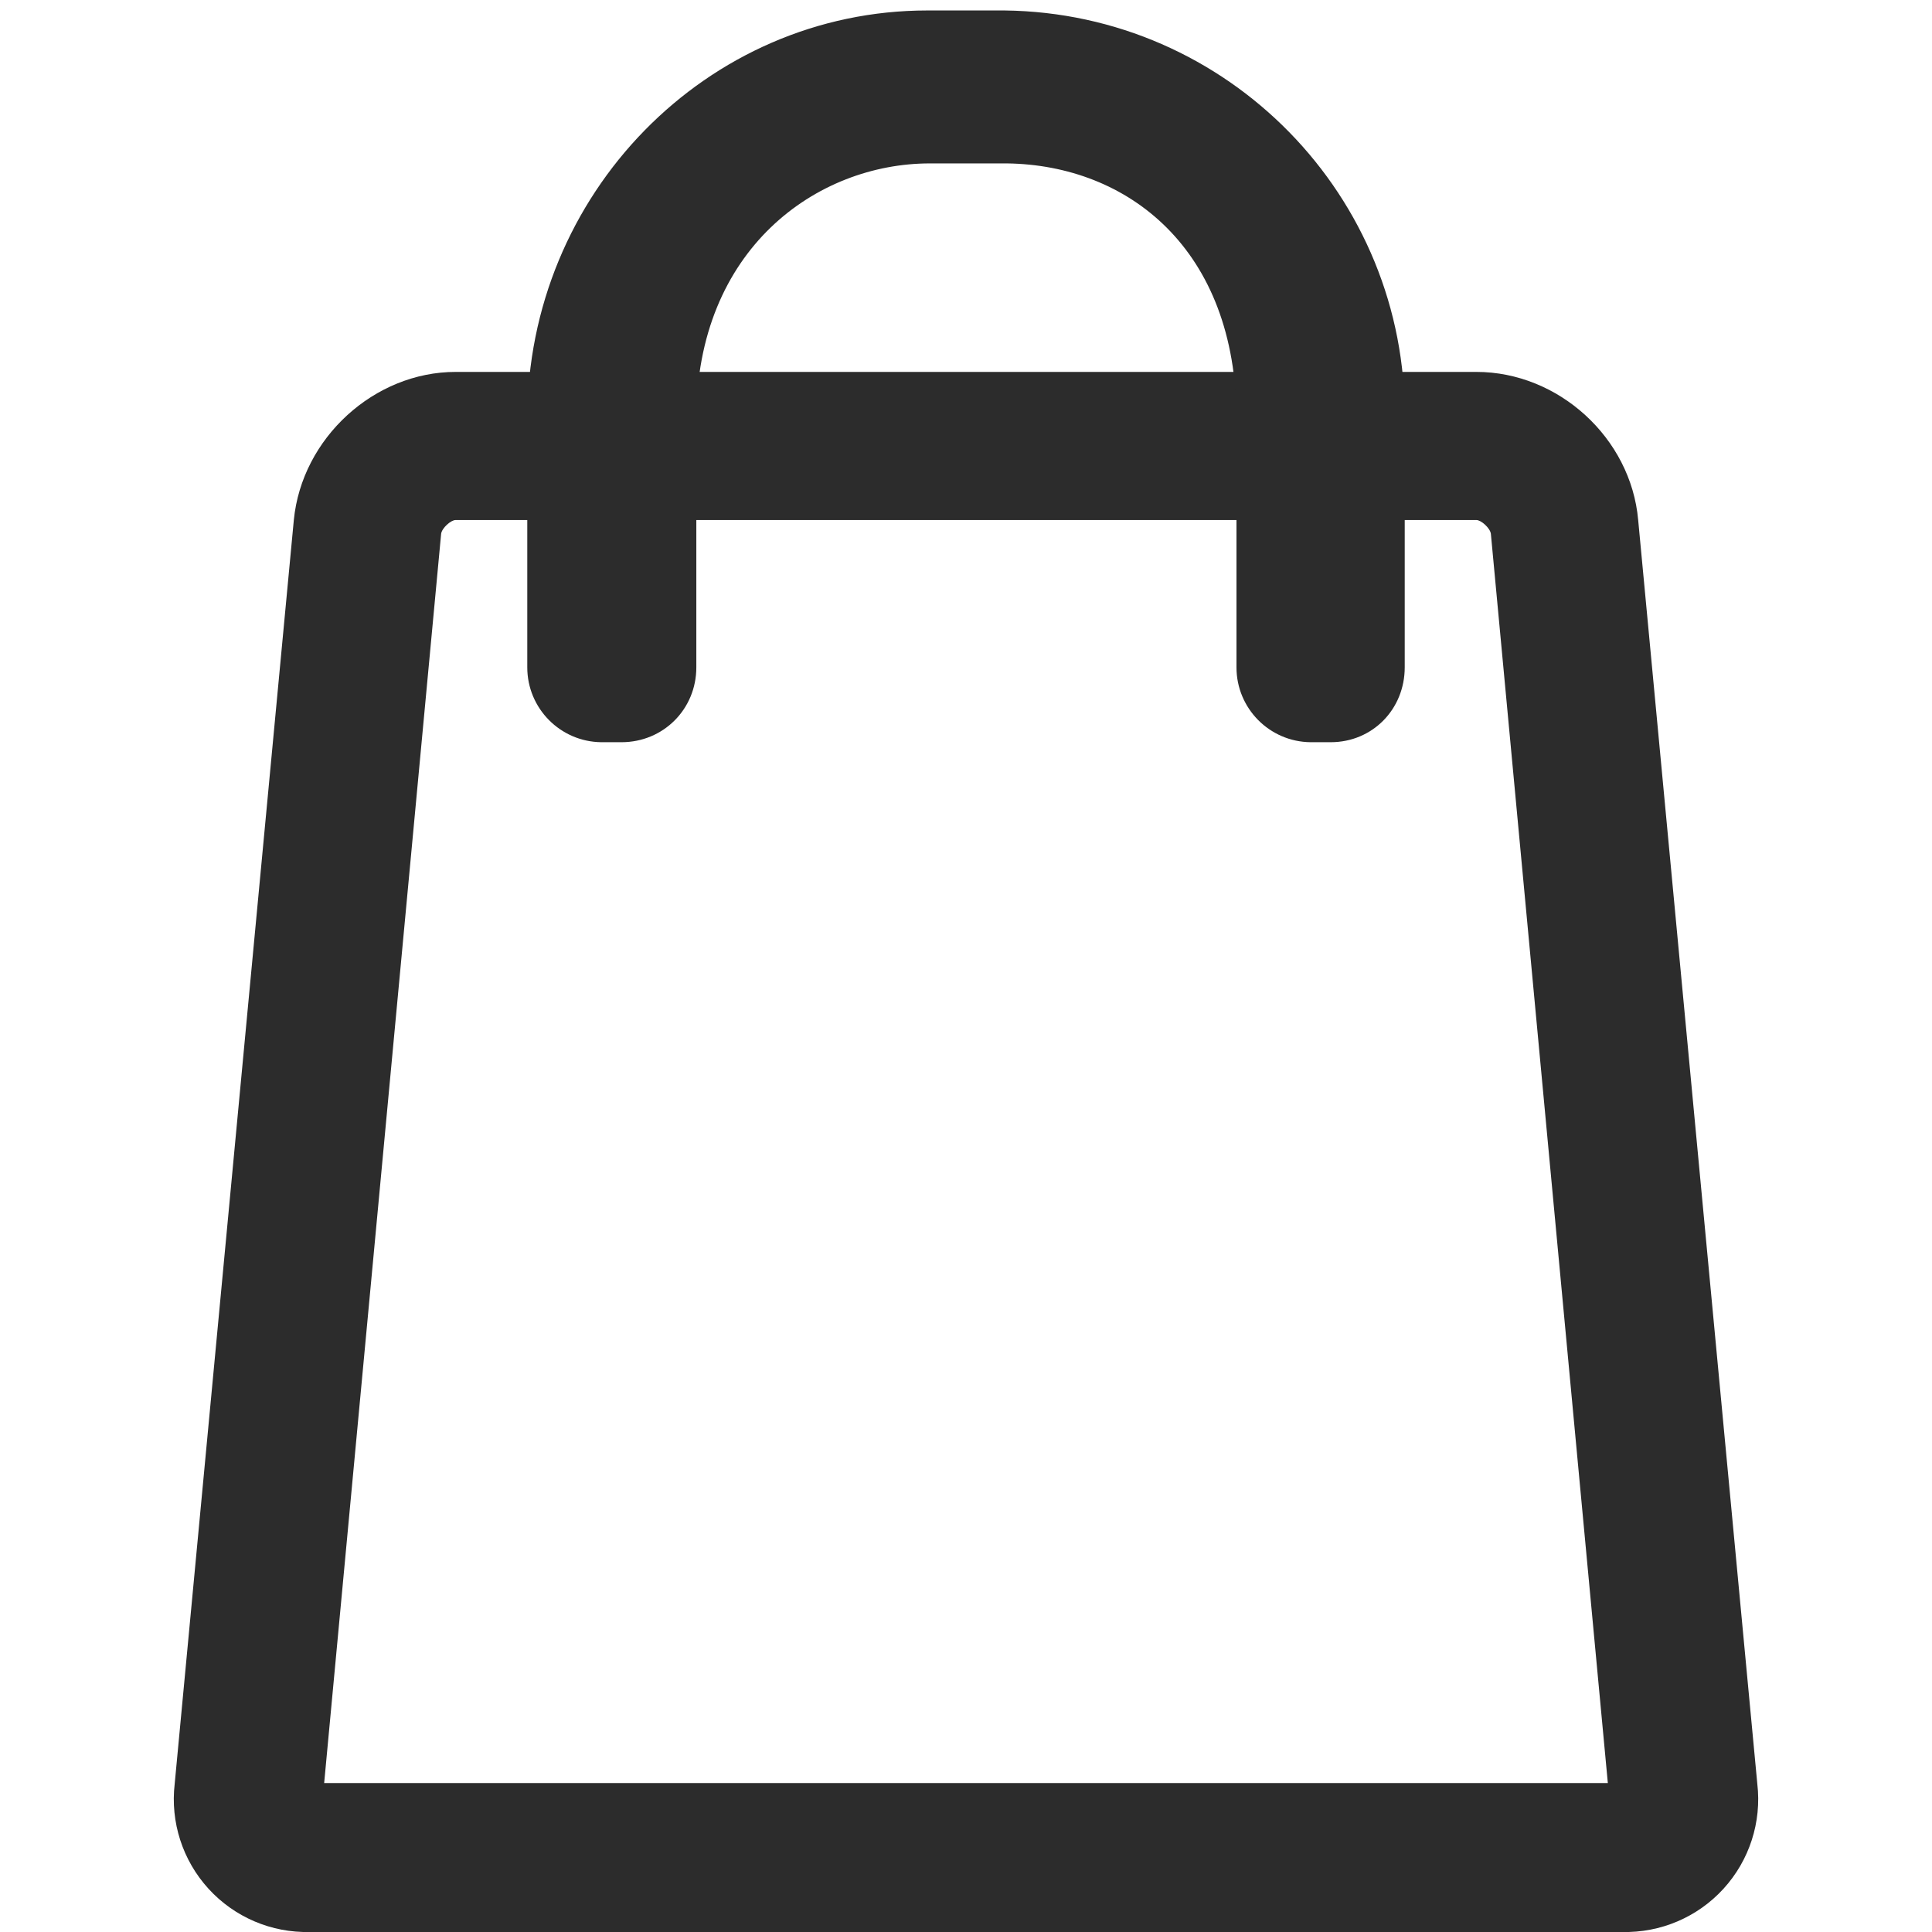
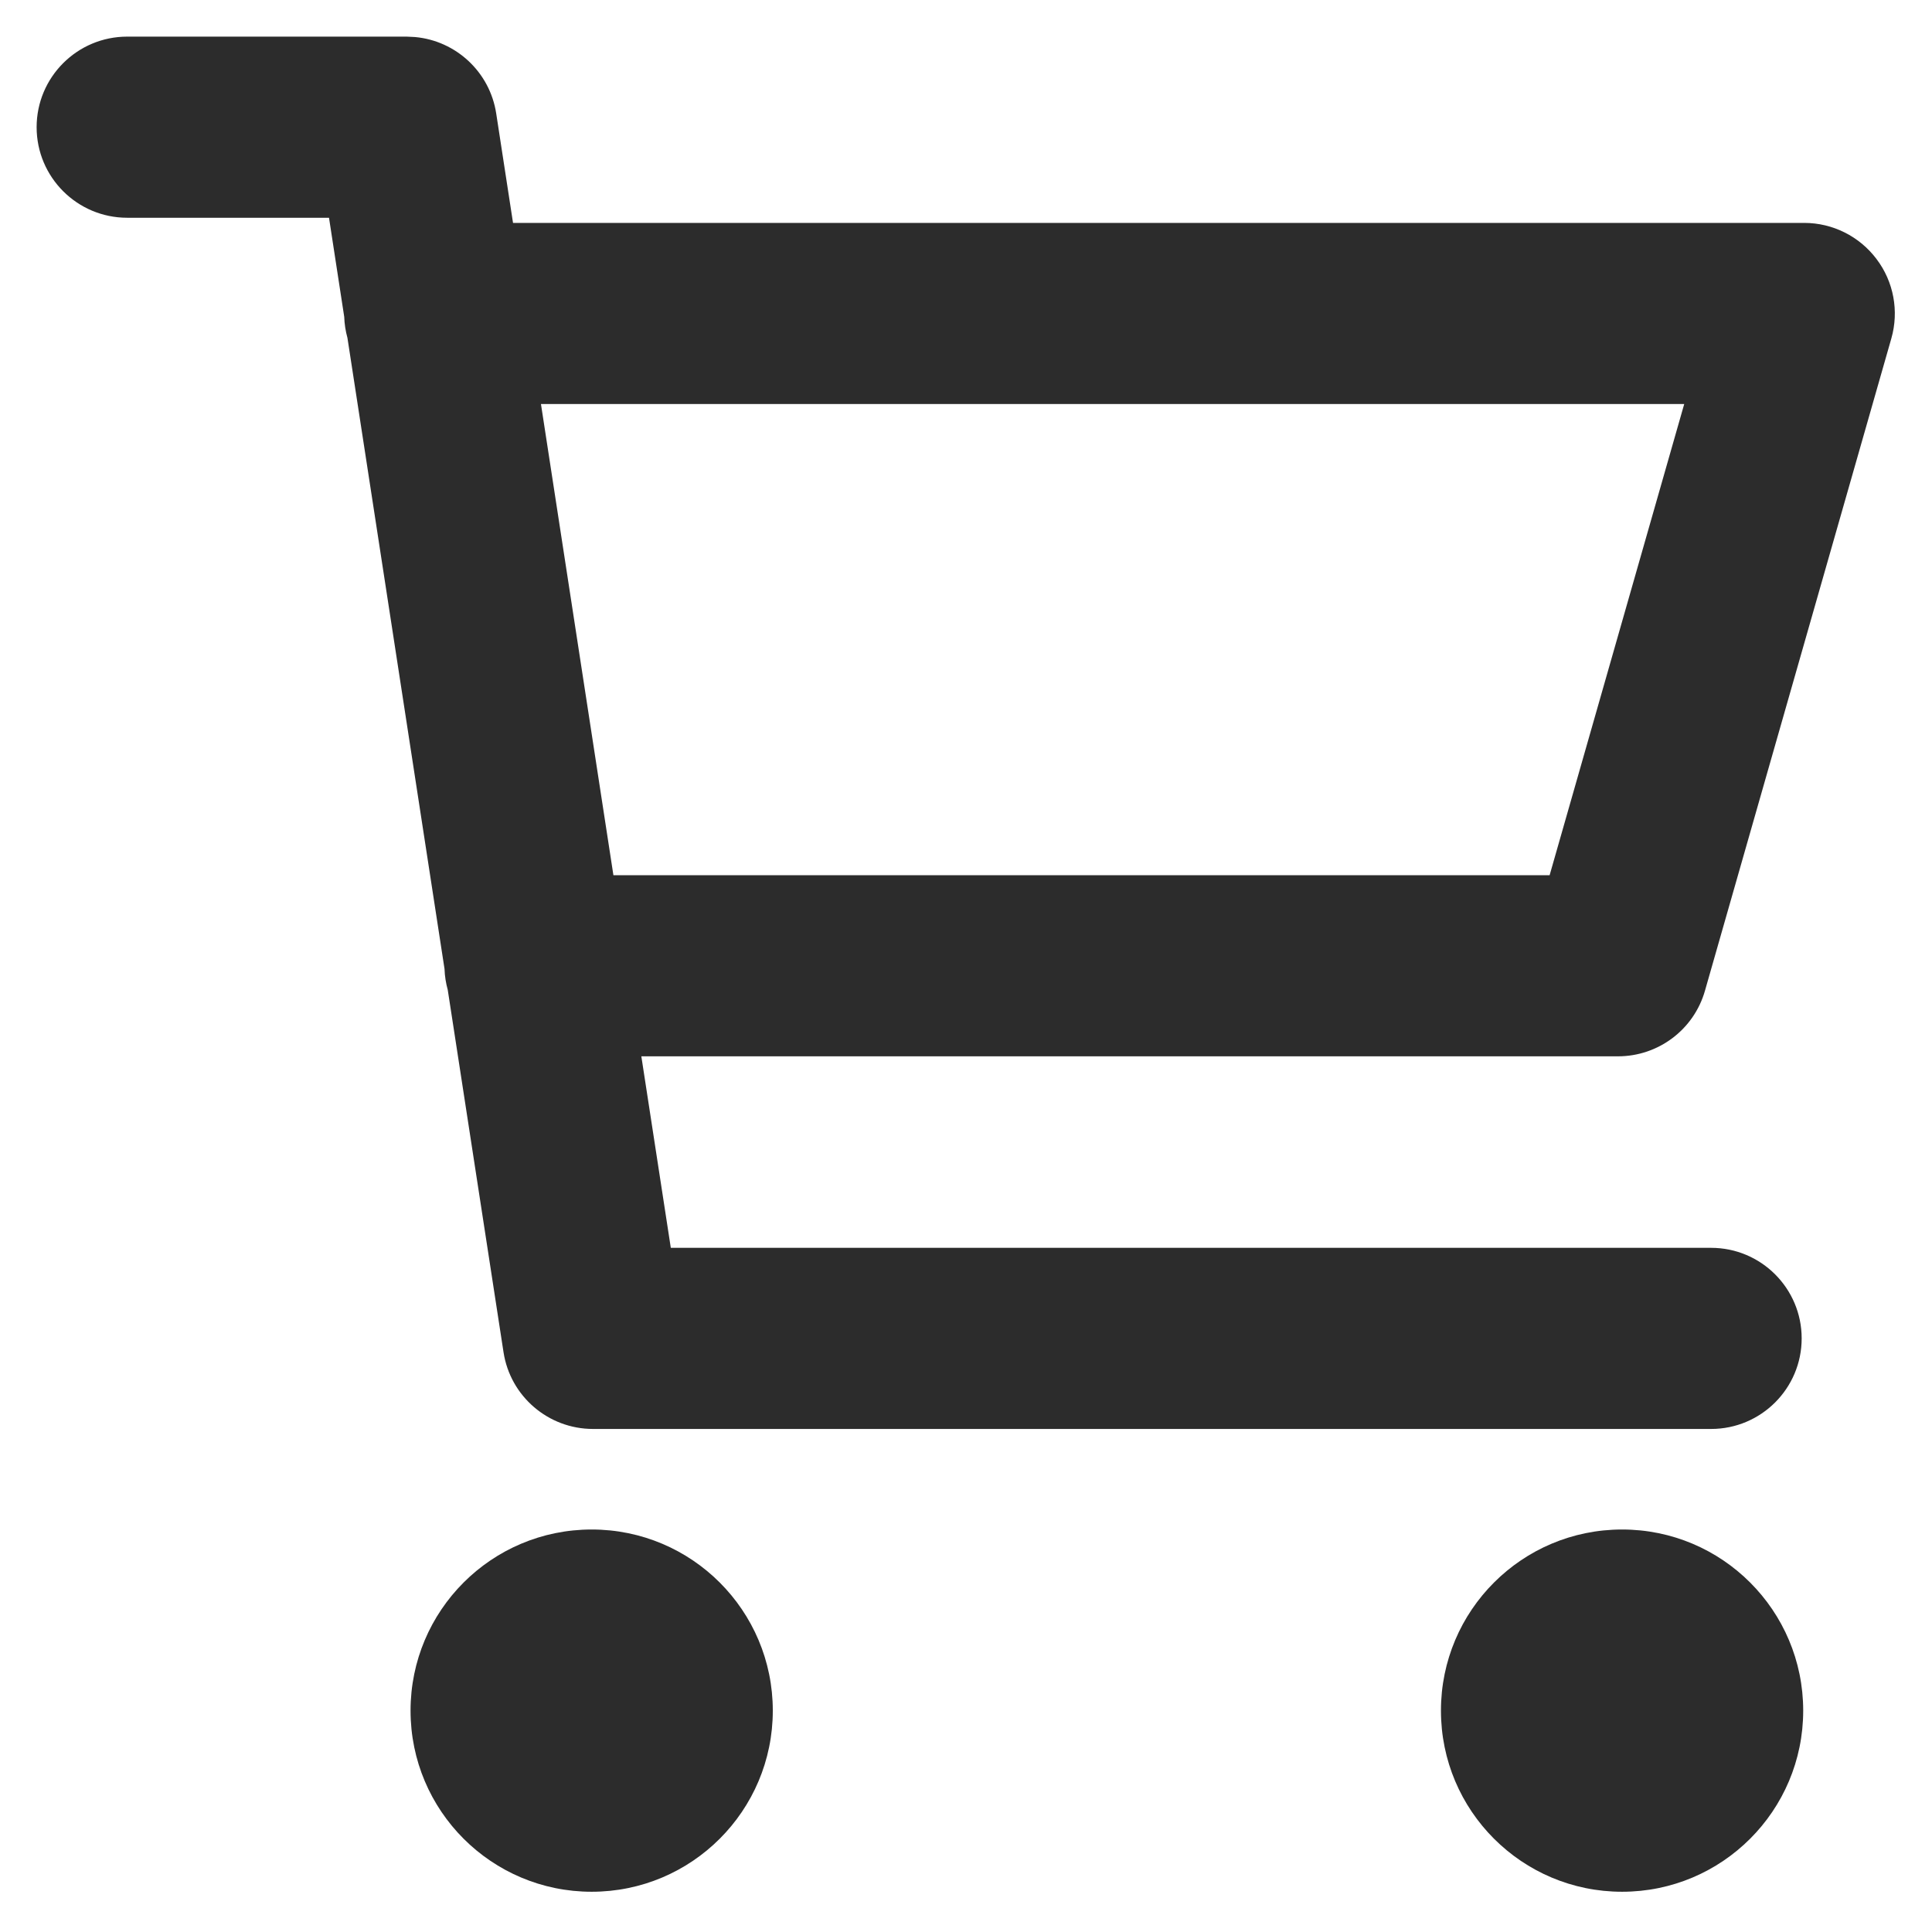
- <svg xmlns="http://www.w3.org/2000/svg" width="24" height="24" viewBox="0 0 24 24">
-   <path fill="#2C2C2C" fill-rule="nonzero" d="M4.01 22.33c0-.06-.1-.18-.16-.18h16.3c-.07 0-.17.11-.16.18l-1.47-15.7c-.01-.07-.12-.17-.18-.17H5.66c-.06 0-.17.1-.18.17l-1.47 15.7zM5.66 4.62h12.68c1.02 0 1.92.82 2.01 1.84l1.48 15.7A1.65 1.65 0 0 1 20.15 24H3.85a1.65 1.65 0 0 1-1.68-1.84l1.48-15.7c.1-1.02 1-1.84 2.01-1.84z" />
-   <path fill="#2C2C2C" d="M16.28 9.22a.93.93 0 0 1-.92-.93V5.21c0-2.12-1.35-3.16-2.85-3.18h-.96c-1.4 0-2.9 1.06-2.9 3.18v3.08c0 .52-.41.93-.93.93h-.25a.93.93 0 0 1-.92-.93V5.21c0-2.8 2.23-5.08 4.97-5.08h.96a5.03 5.03 0 0 1 4.97 5.08v3.08c0 .52-.4.93-.92.93h-.25z" />
+ <svg xmlns="http://www.w3.org/2000/svg" width="24" height="24" viewBox="0 0 24 24" fill="none">
+   <path fill="#2C2C2C" d="M5.053 0.455L5.155 0.46C5.665 0.506 6.085 0.895 6.164 1.409L6.373 2.769H22.413C22.766 2.769 23.099 2.936 23.311 3.218C23.524 3.499 23.592 3.865 23.495 4.204L21.18 12.306C21.043 12.789 20.601 13.122 20.099 13.122H7.967L8.333 15.501H21.256C21.877 15.501 22.381 16.005 22.381 16.626C22.381 17.247 21.877 17.751 21.256 17.751H7.367C6.812 17.751 6.339 17.346 6.255 16.798L5.562 12.296C5.539 12.213 5.525 12.126 5.522 12.036L4.316 4.197C4.293 4.113 4.279 4.026 4.276 3.935L4.087 2.705H1.58C0.959 2.705 0.455 2.201 0.455 1.58C0.455 0.959 0.959 0.455 1.58 0.455H5.053ZM7.62 10.872H19.25L20.922 5.019H6.72L7.62 10.872Z" />
+   <path fill="#2C2C2C" d="M9.6 21.25C9.6 22.493 8.593 23.5 7.35 23.5C6.107 23.5 5.1 22.493 5.1 21.25C5.1 20.007 6.107 19 7.35 19C8.593 19 9.6 20.007 9.6 21.25Z" />
+   <path fill="#2C2C2C" d="M22.4 21.25C22.4 22.493 21.393 23.5 20.15 23.5C18.907 23.5 17.9 22.493 17.9 21.25C17.9 20.007 18.907 19 20.15 19C21.393 19 22.4 20.007 22.4 21.25Z" />
</svg>
